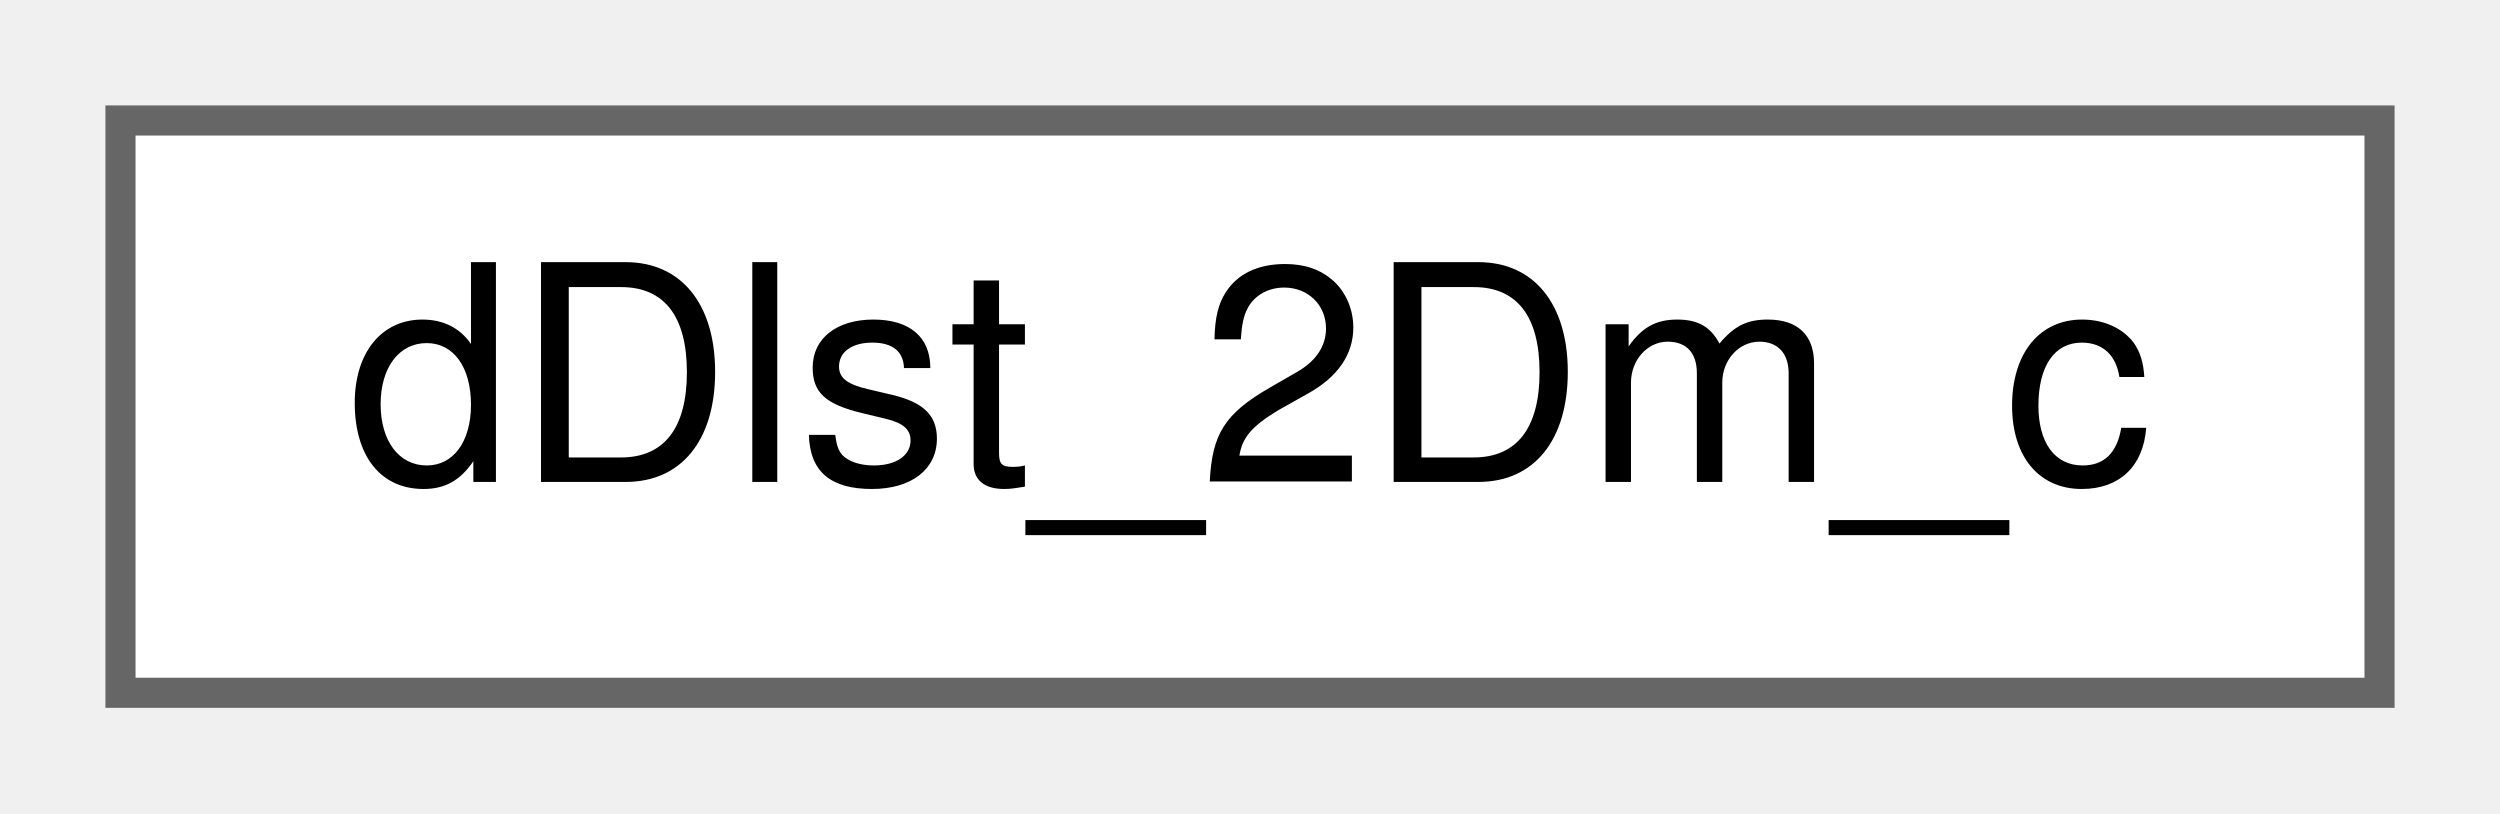
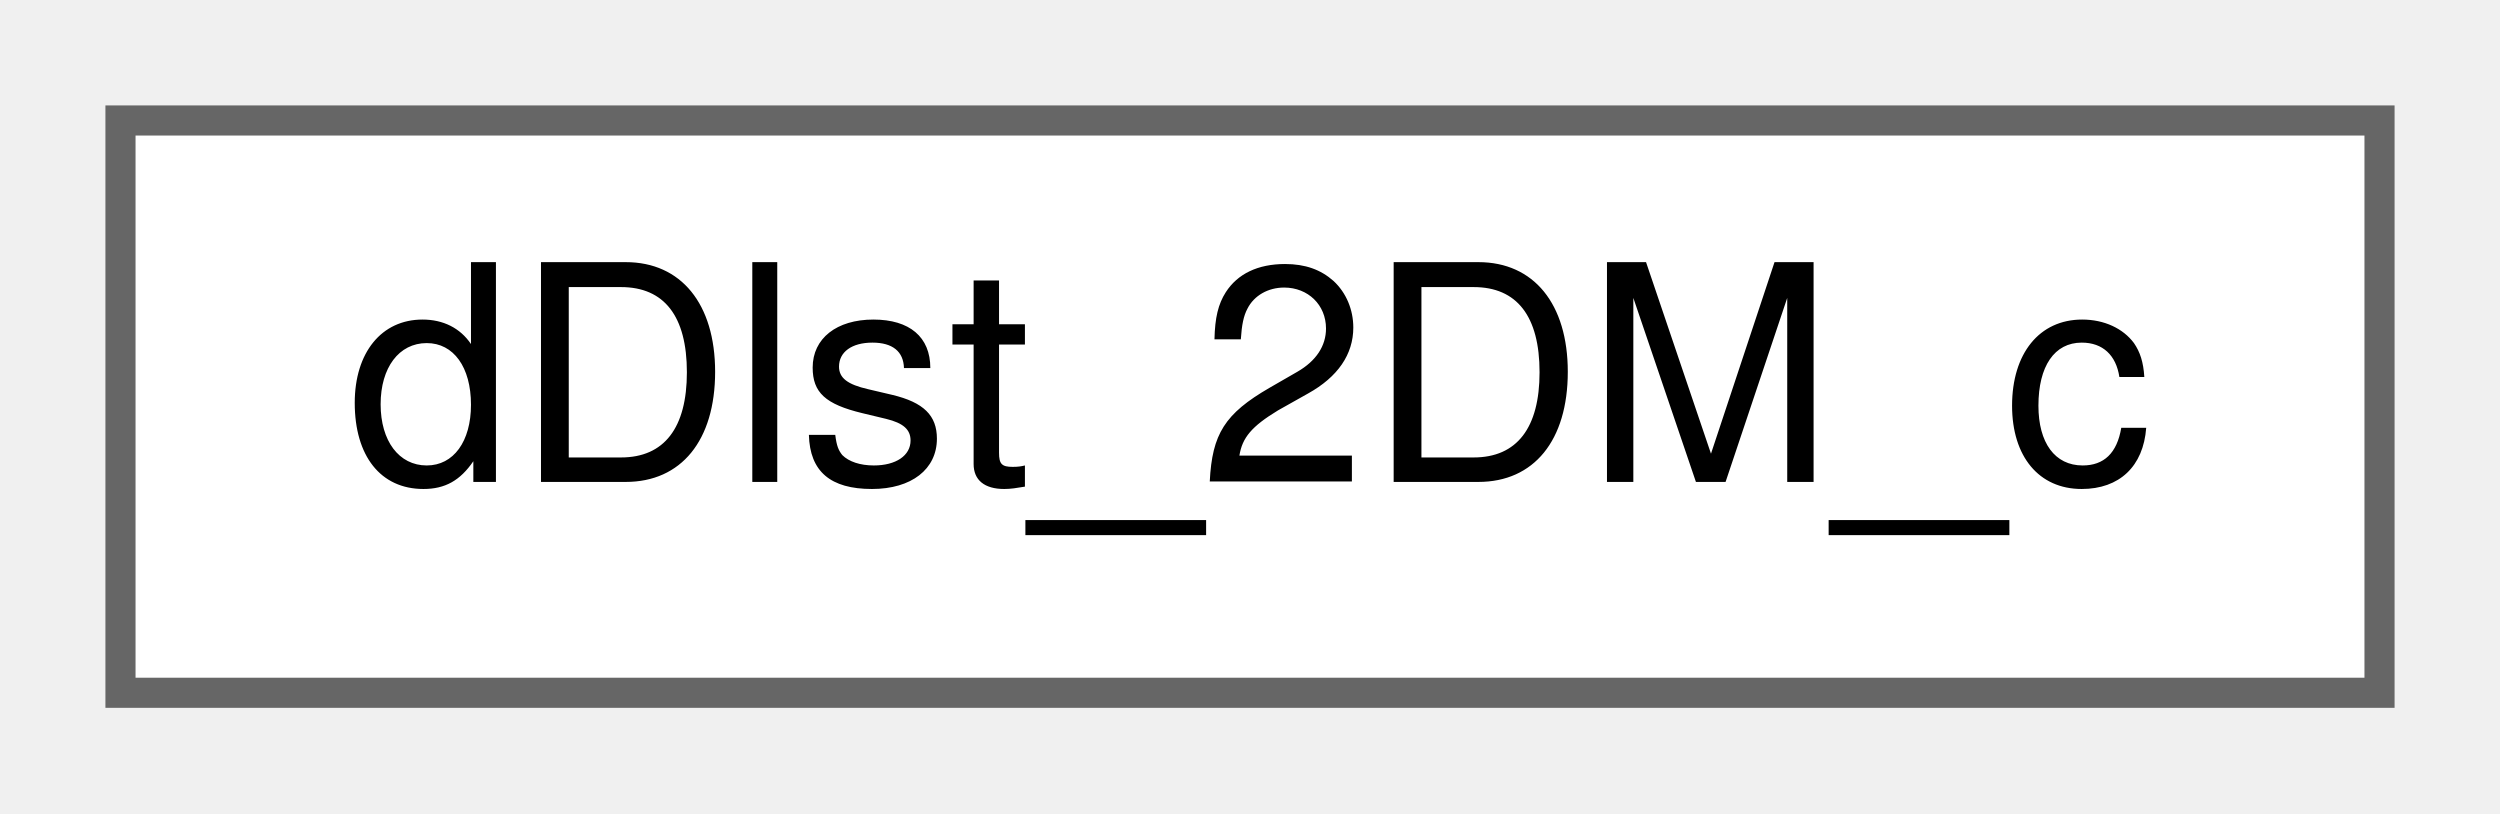
<svg xmlns="http://www.w3.org/2000/svg" xmlns:xlink="http://www.w3.org/1999/xlink" width="83pt" height="27pt" viewBox="0.00 0.00 83.00 27.00">
  <g id="graph0" class="graph" transform="scale(1 1) rotate(0) translate(4 23)">
    <g id="node1" class="node">
      <g id="a_node1">
-         <a xlink:href="classdDlst__2Dm__c.html" target="_top" xlink:title=" ">
+         <a xlink:href="classdDlst__2DM__c.html" target="_top" xlink:title=" ">
          <polygon fill="white" stroke="#666666" points="75,-19 0,-19 0,0 75,0 75,-19" />
-           <text text-anchor="middle" x="37.5" y="-7" font-family="Helvetica,sans-Serif" font-size="10.00">dDlst_2Dm_c</text>
+           <text text-anchor="middle" x="37.5" y="-7" font-family="Helvetica,sans-Serif" font-size="10.00">dDlst_2DM_c</text>
        </a>
      </g>
    </g>
  </g>
</svg>
